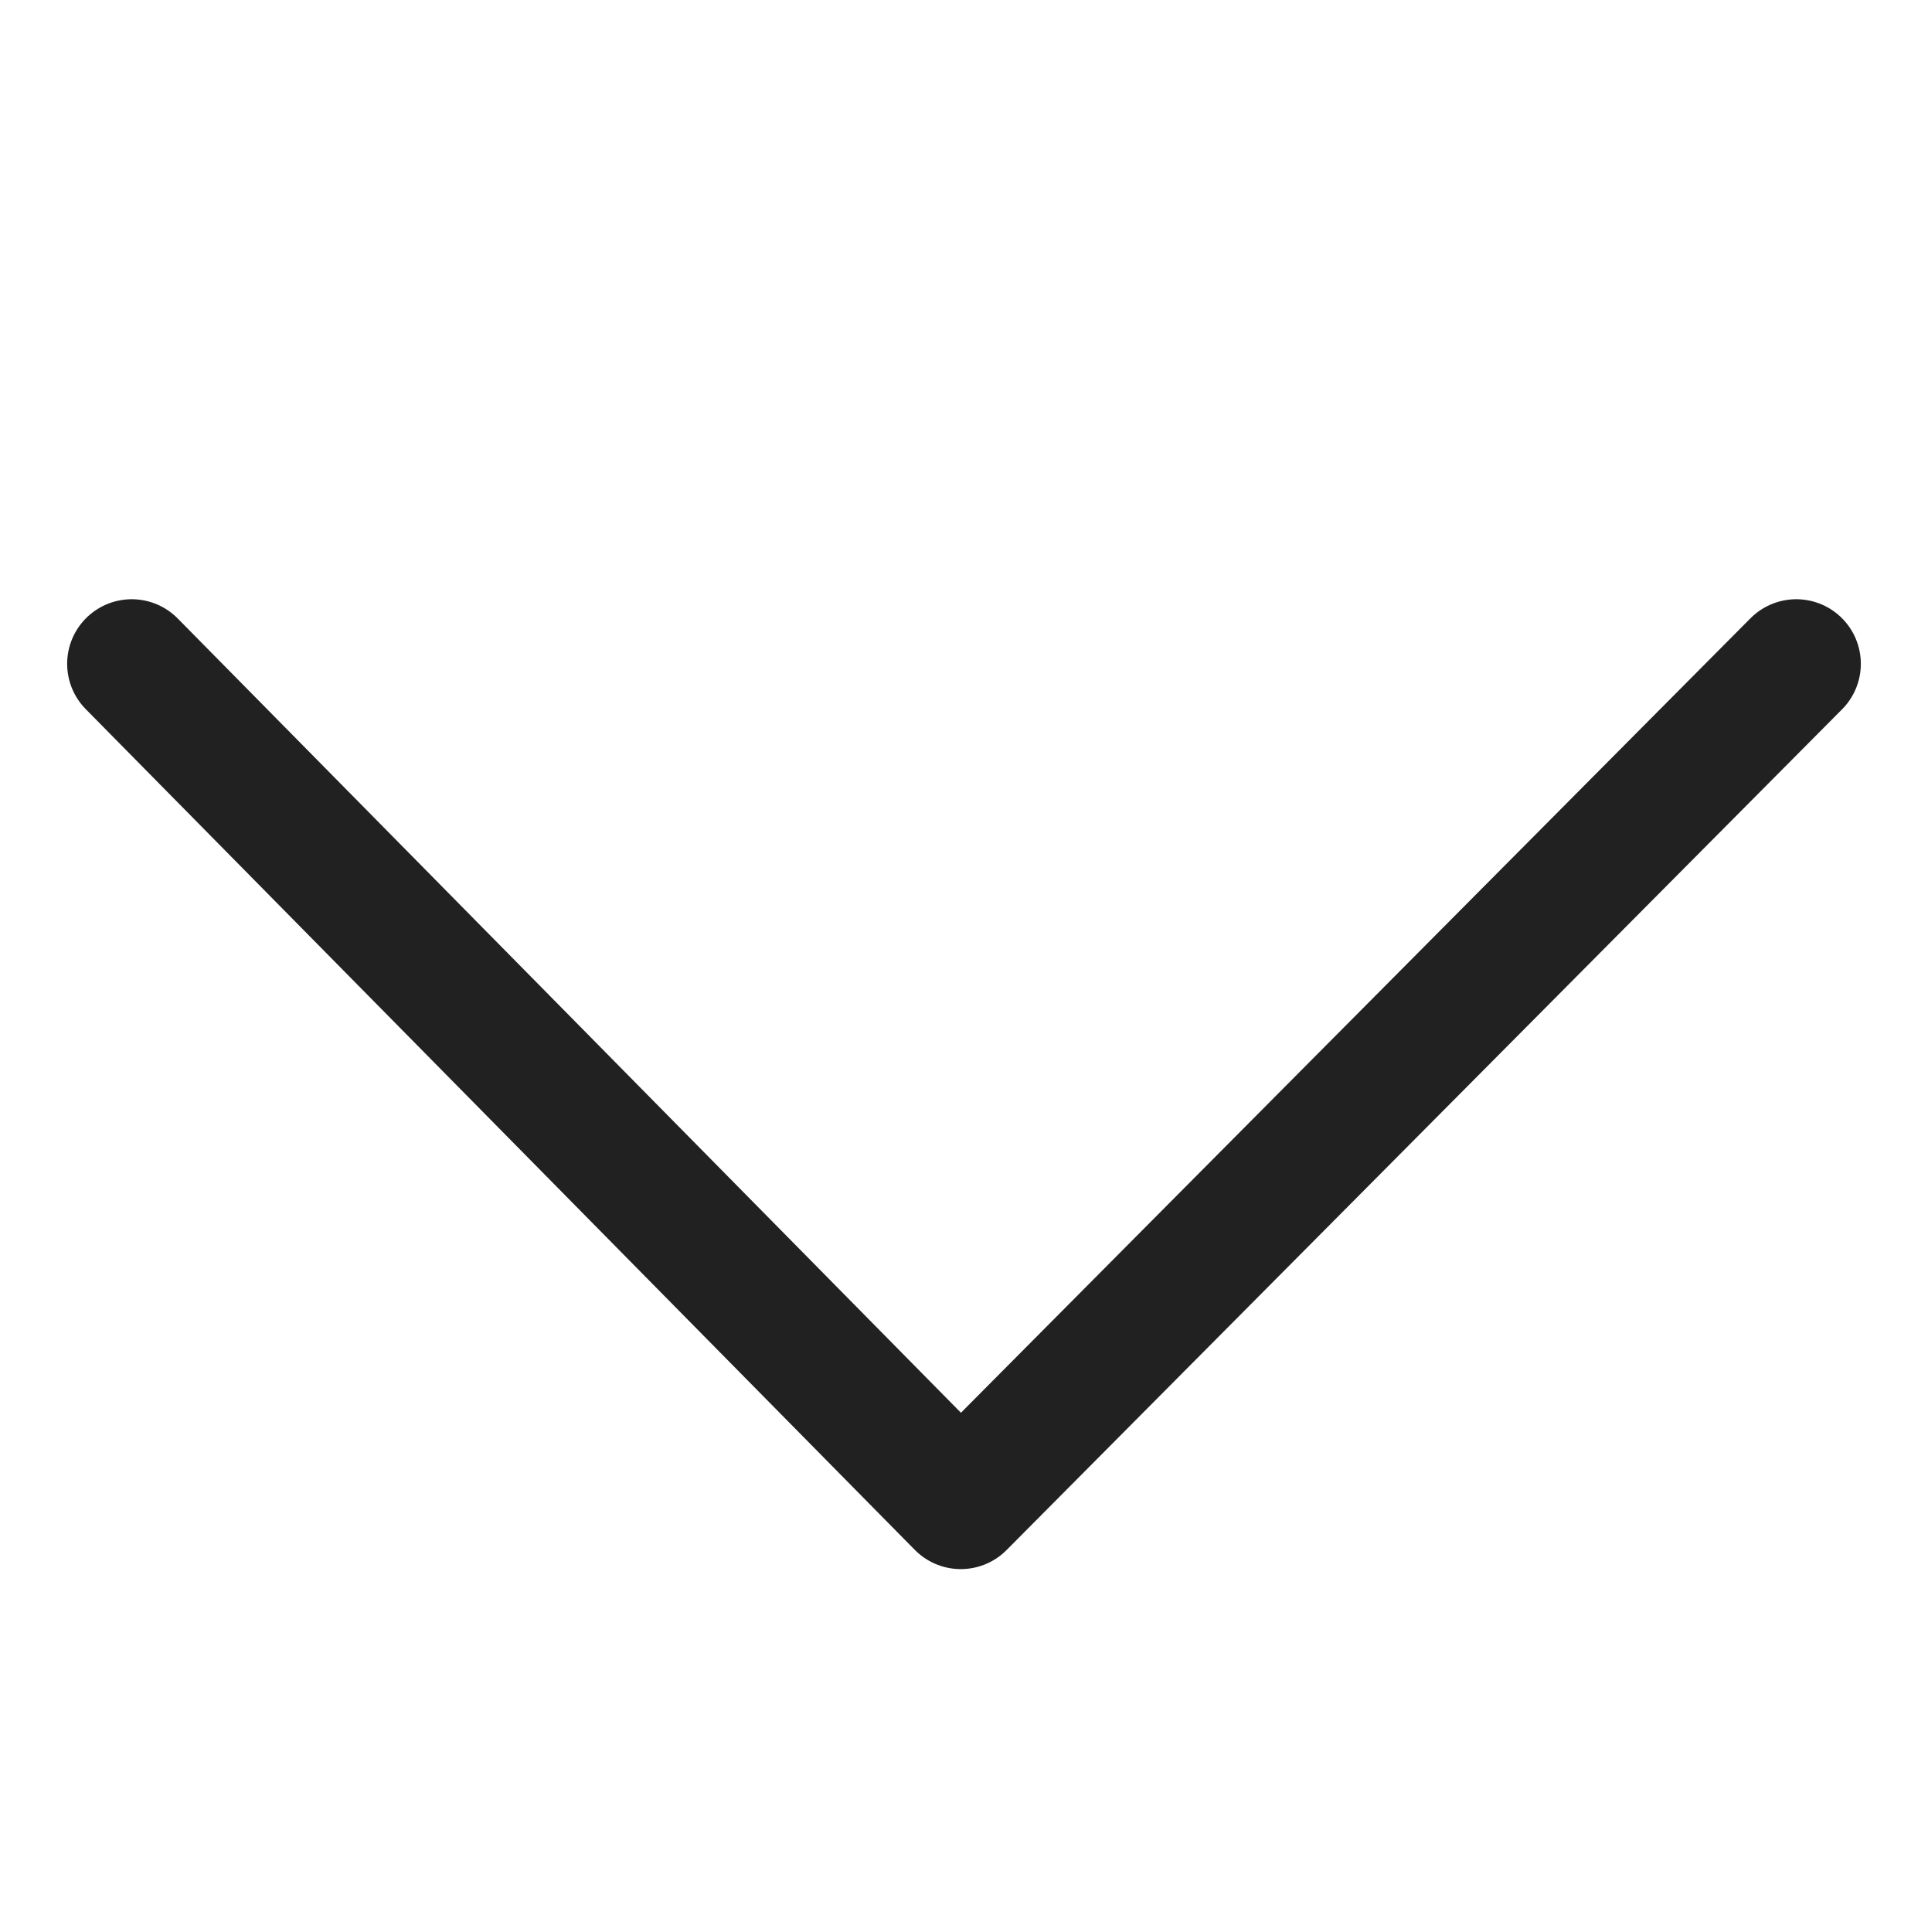
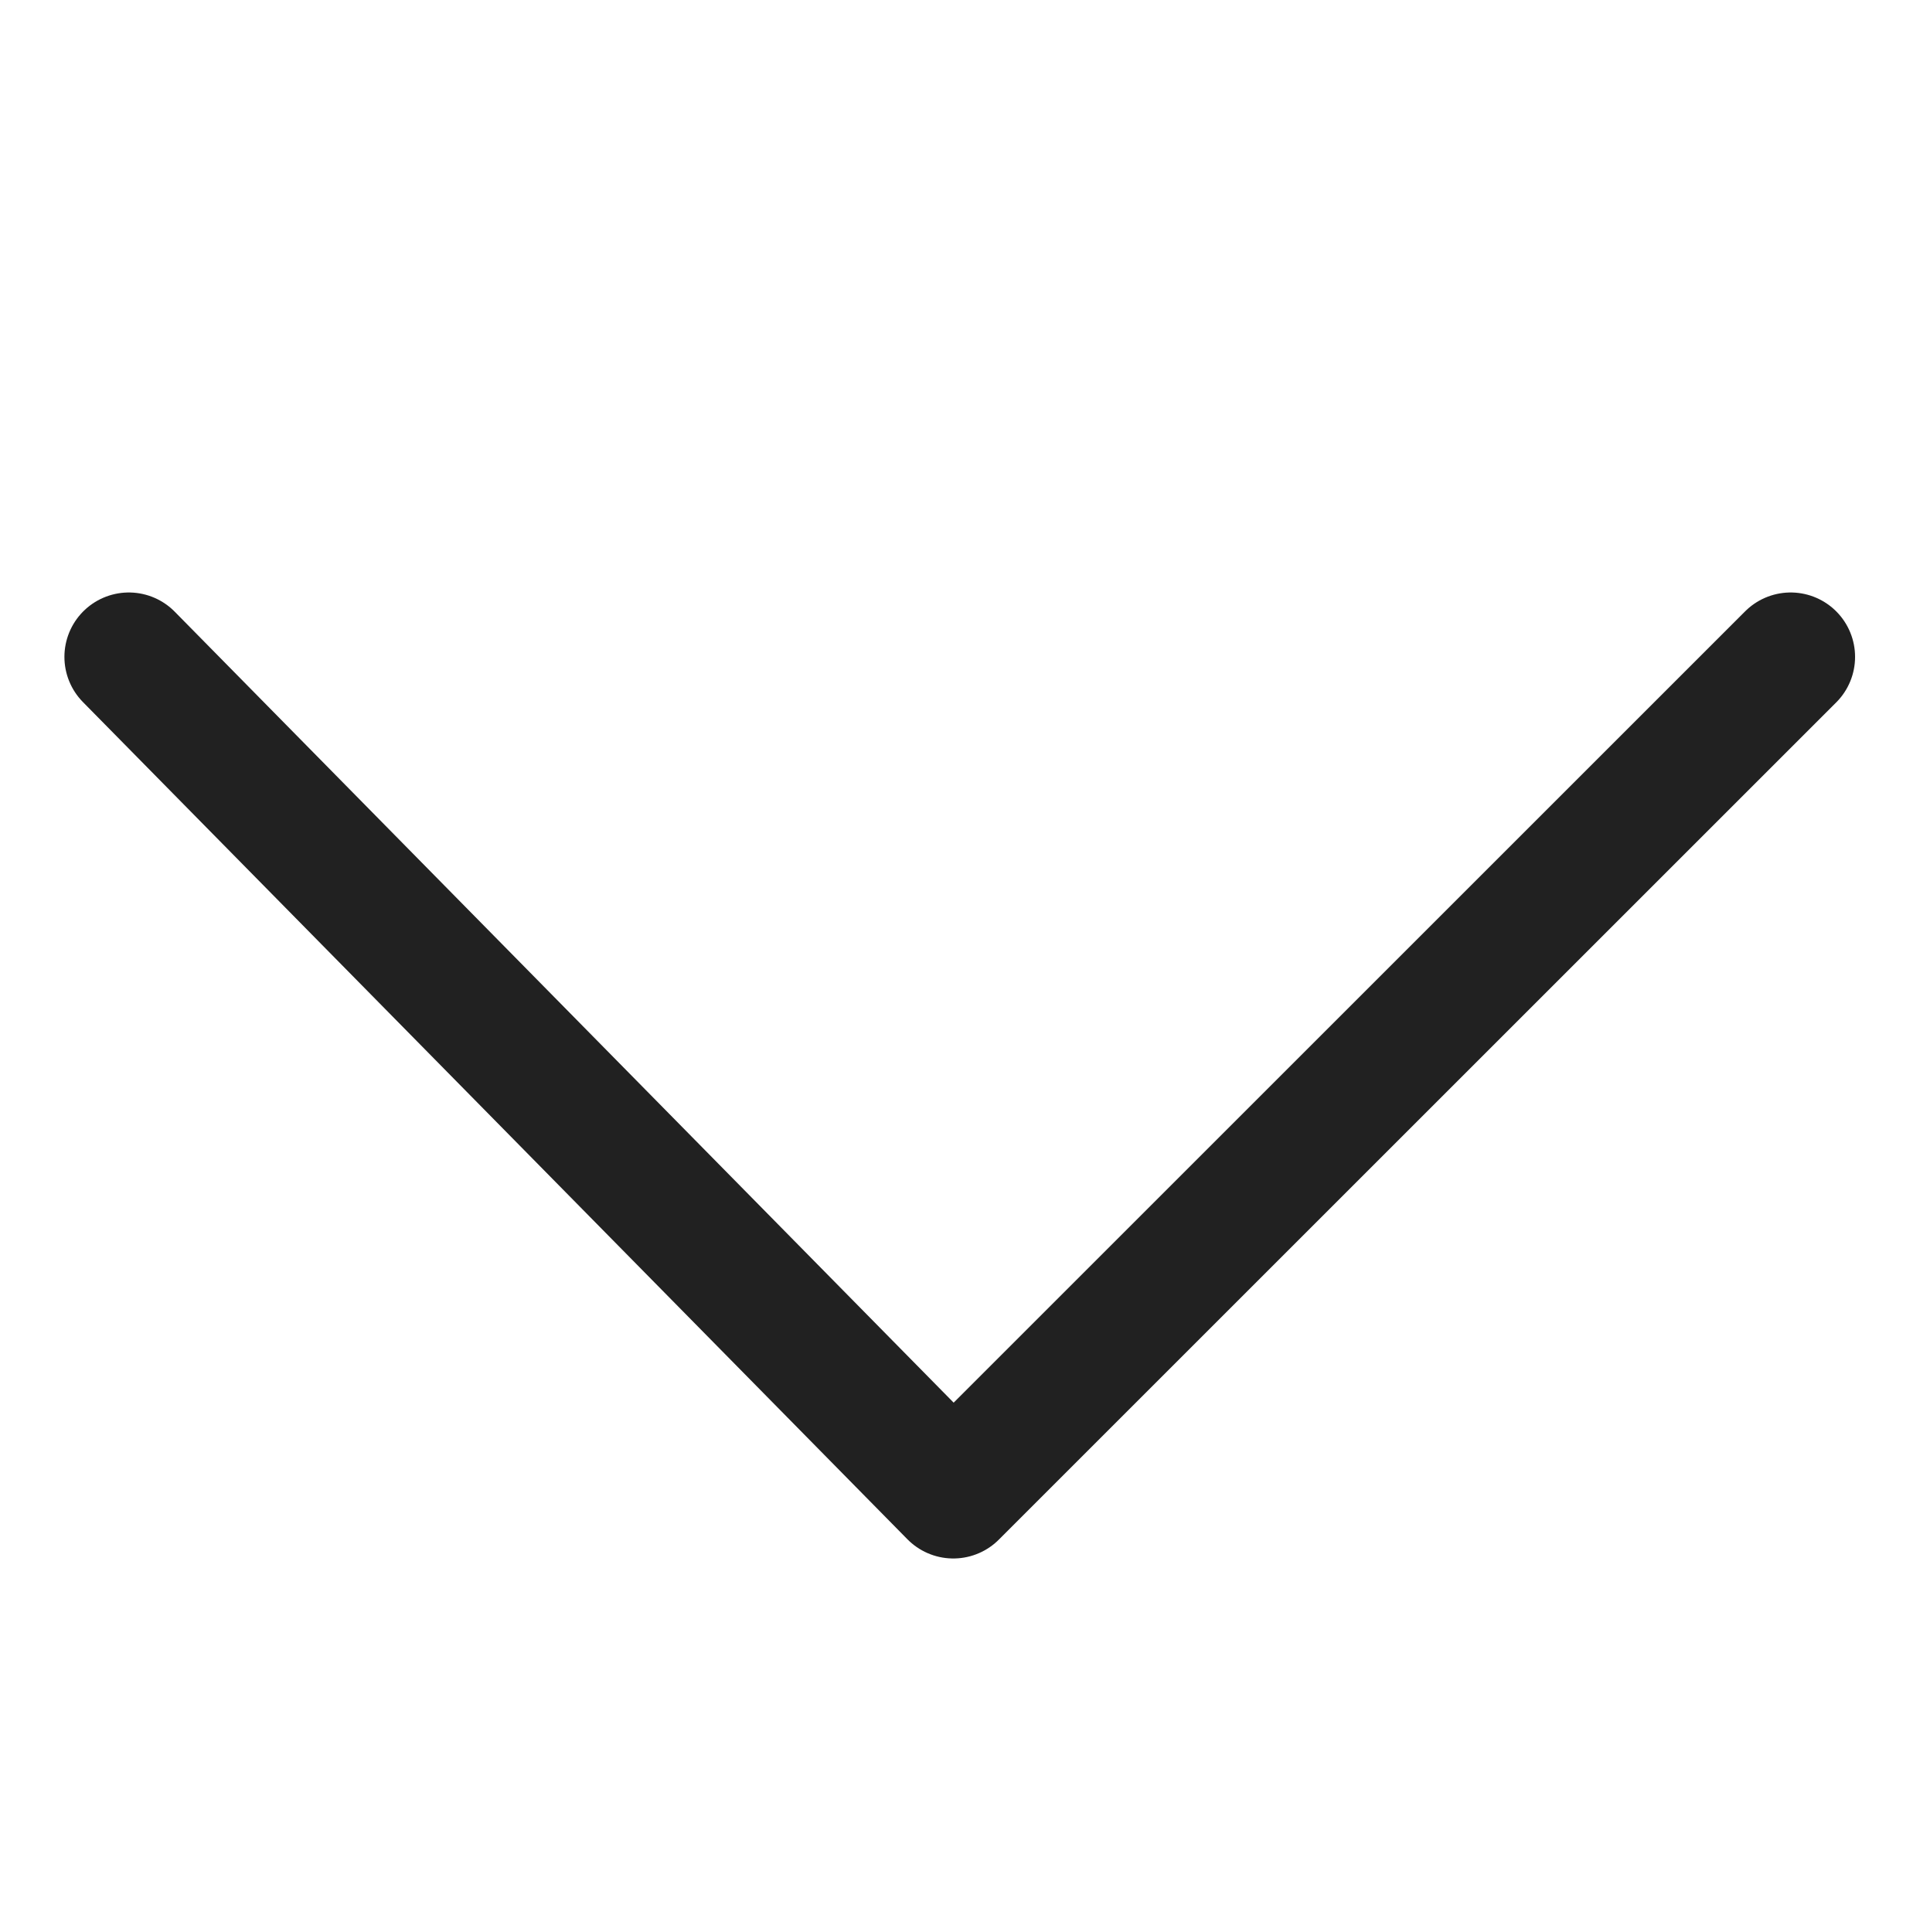
- <svg xmlns="http://www.w3.org/2000/svg" id="chevron" viewBox="0 0 14.93 14.96">
-   <defs>
-     <style>.cls-1{fill:none;stroke:#212121;stroke-linecap:round;stroke-linejoin:round;}</style>
-   </defs>
-   <polyline class="cls-1" points="1.02 5.14 7.44 11.65 13.91 5.14" />
+ <svg xmlns="http://www.w3.org/2000/svg" version="1.1" id="chevron" x="0px" y="0px" viewBox="0 0 14.9 15" style="enable-background:new 0 0 14.9 15;" xml:space="preserve">
+   <style type="text/css">
+ 	.st0{fill:none;stroke:#212121;stroke-linecap:round;stroke-linejoin:round;}
+ </style>
+   <polyline class="st0" points="1,5.1 7.4,11.6 13.9,5.1 " />
</svg>
